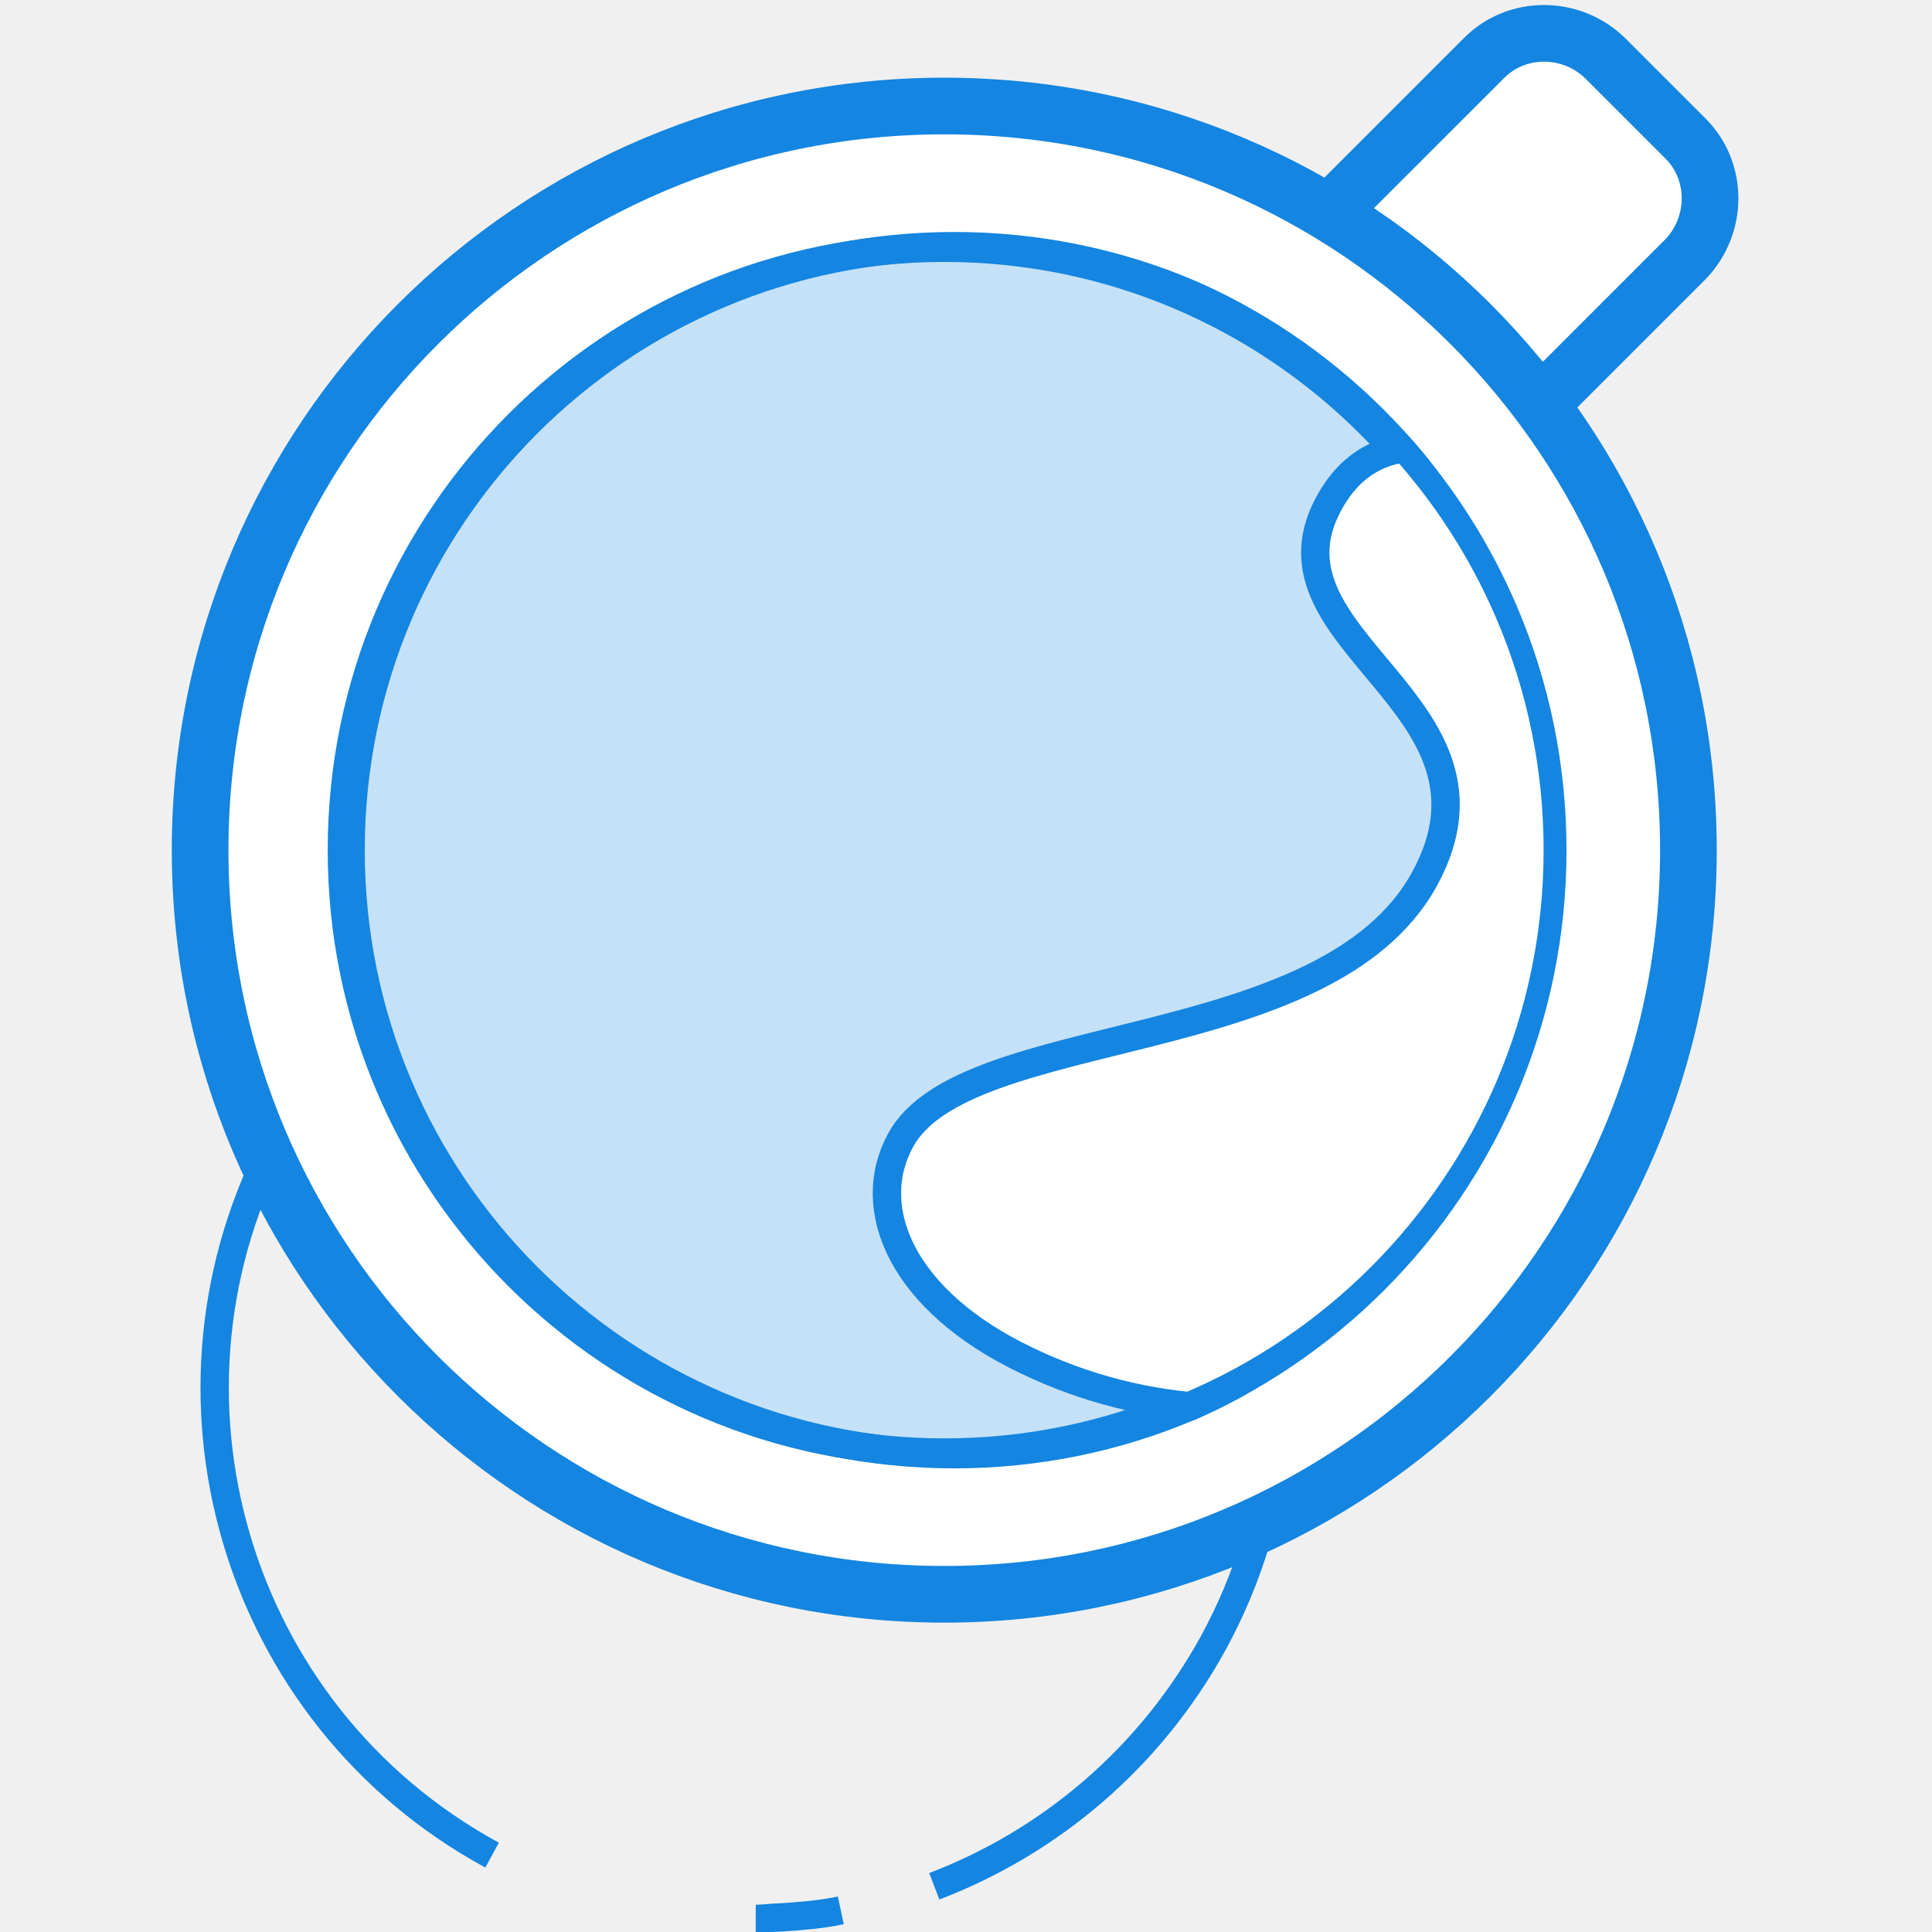
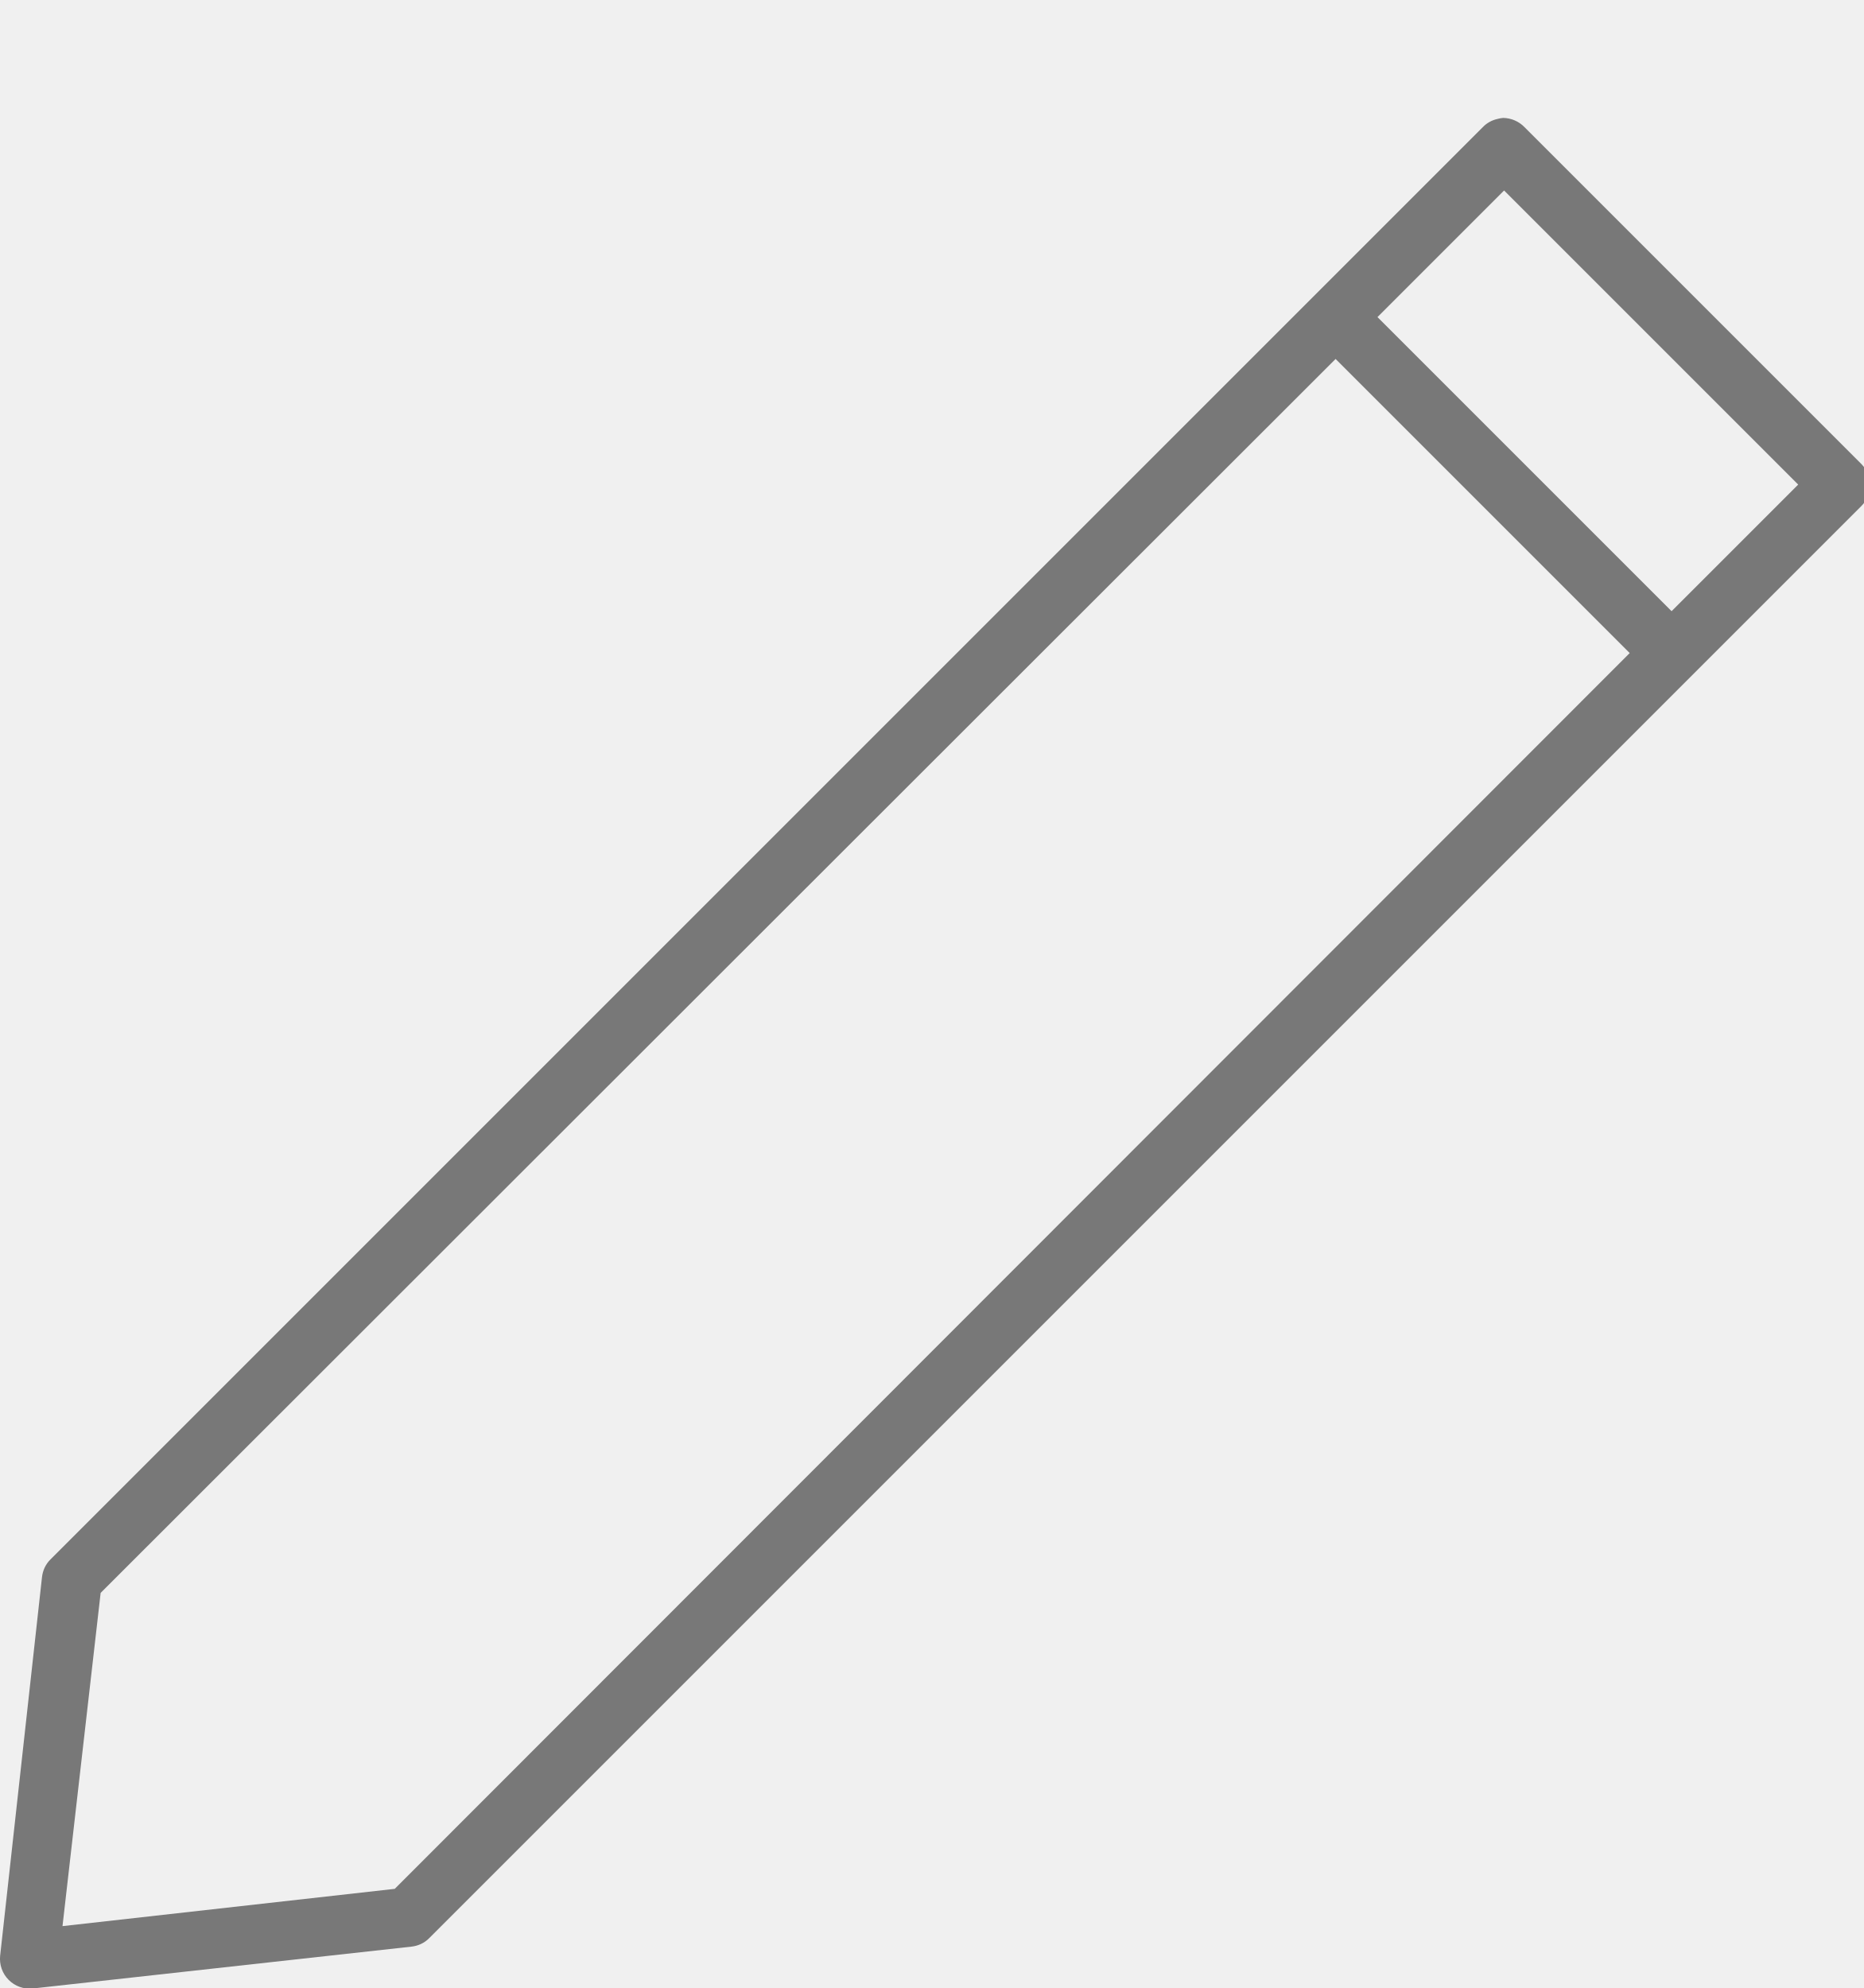
- <svg xmlns="http://www.w3.org/2000/svg" height="24" viewBox="0 0 24 24" width="24">
-   <mask id="a" fill="#fff">
-     <circle cx="44.3" cy="44.1" fill="#fff" fill-rule="evenodd" r="43.9" />
-   </mask>
-   <mask id="b" fill="#fff">
-     <circle cx="44.3" cy="44.1" fill="#fff" fill-rule="evenodd" r="43.9" />
-   </mask>
-   <mask id="c" fill="#fff">
-     <circle cx="44.3" cy="44.1" fill="#fff" fill-rule="evenodd" r="43.9" />
-   </mask>
-   <g fill="none" fill-rule="evenodd" stroke="#1485e0">
-     <path d="m10.445 23.731c-.247.053-.493.07-.74.088-.106 0-.211.018-.317.018" stroke-width=".352" />
-     <path d="m6.113 23.045c-3.205-1.743-4.384-5.758-2.641-8.962s5.758-4.384 8.962-2.641 4.384 5.758 2.641 8.962c-.792 1.444-2.042 2.483-3.469 3.028" stroke-width=".352" />
-     <path d="m20.939 3.219-1.99 1.99c-.405.405-1.074.405-1.497 0l-1.004-1.004c-.405-.405-.405-1.074 0-1.497l1.99-1.99c.405-.405 1.074-.405 1.497 0l1.004 1.004c.405.405.405 1.074 0 1.497z" fill="#fff" stroke-width=".704" />
-     <circle cx="11.73" cy="10.561" fill="#fff" r="9.244" stroke-width=".704" />
-     <circle cx="44.3" cy="44.1" fill="#c4e1f7" mask="url(#a)" r="42.5" stroke-width="2" transform="matrix(.1760734 0 0 .1760734 3.930014 2.796261)" />
-     <g fill="#fff" mask="url(#b)" stroke-width="2" transform="matrix(.1760734 0 0 .1760734 3.930014 2.796261)">
-       <path d="m31.4 4.7c-5.2 9.7 13.5 14.1 6.8 26.4-6.9 12.7-32.5 10.1-37 18.5-2.6 4.8.1 11.3 8.9 15.5 16.8 8.1 37.3 1.2 46.4-15.5 9.2-17 4.1-37.4-12.4-47.2-.1.1-8.7-5.2-12.7 2.3z" transform="translate(40 15)" />
+ <svg xmlns="http://www.w3.org/2000/svg" width="15px" height="16px" viewBox="0 0 15 16" version="1.1">
+   <defs />
+   <g id="Wireframes---Desktop" stroke="none" stroke-width="1" fill="none" fill-rule="evenodd" opacity="0.5">
+     <g id="Dash---My-Files---Estate-Planning---Home-Management-(grid---selected)" transform="translate(-701, -452)" fill="#000000">
+       <g id="Group-6" transform="translate(601, 334)">
+         <path d="M112.098,118.949 C112.082,118.95 112.067,118.953 112.053,118.957 C112.007,118.967 111.965,118.99 111.933,119.024 L100.406,130.551 C100.367,130.589 100.344,130.64 100.338,130.693 L100.001,133.742 C99.994,133.813 100.019,133.884 100.07,133.935 C100.121,133.986 100.191,134.011 100.263,134.004 L103.312,133.667 C103.365,133.661 103.416,133.638 103.454,133.599 L114.981,122.072 C115.073,121.979 115.073,121.829 114.981,121.735 L112.27,119.024 C112.225,118.977 112.162,118.95 112.098,118.949 L112.098,118.949 Z M112.105,119.533 L114.472,121.9 L113.453,122.919 L111.086,120.552 L112.105,119.533 Z M110.749,120.889 L113.116,123.256 L103.177,133.202 L100.503,133.502 L100.81,130.82 L110.749,120.889 Z" id="Page-1" />
+       </g>
    </g>
-     <circle cx="45" cy="44.1" mask="url(#c)" r="42.6" stroke-width="2.03" transform="matrix(.1760734 0 0 .1760734 3.930014 2.796261)" />
  </g>
</svg>
